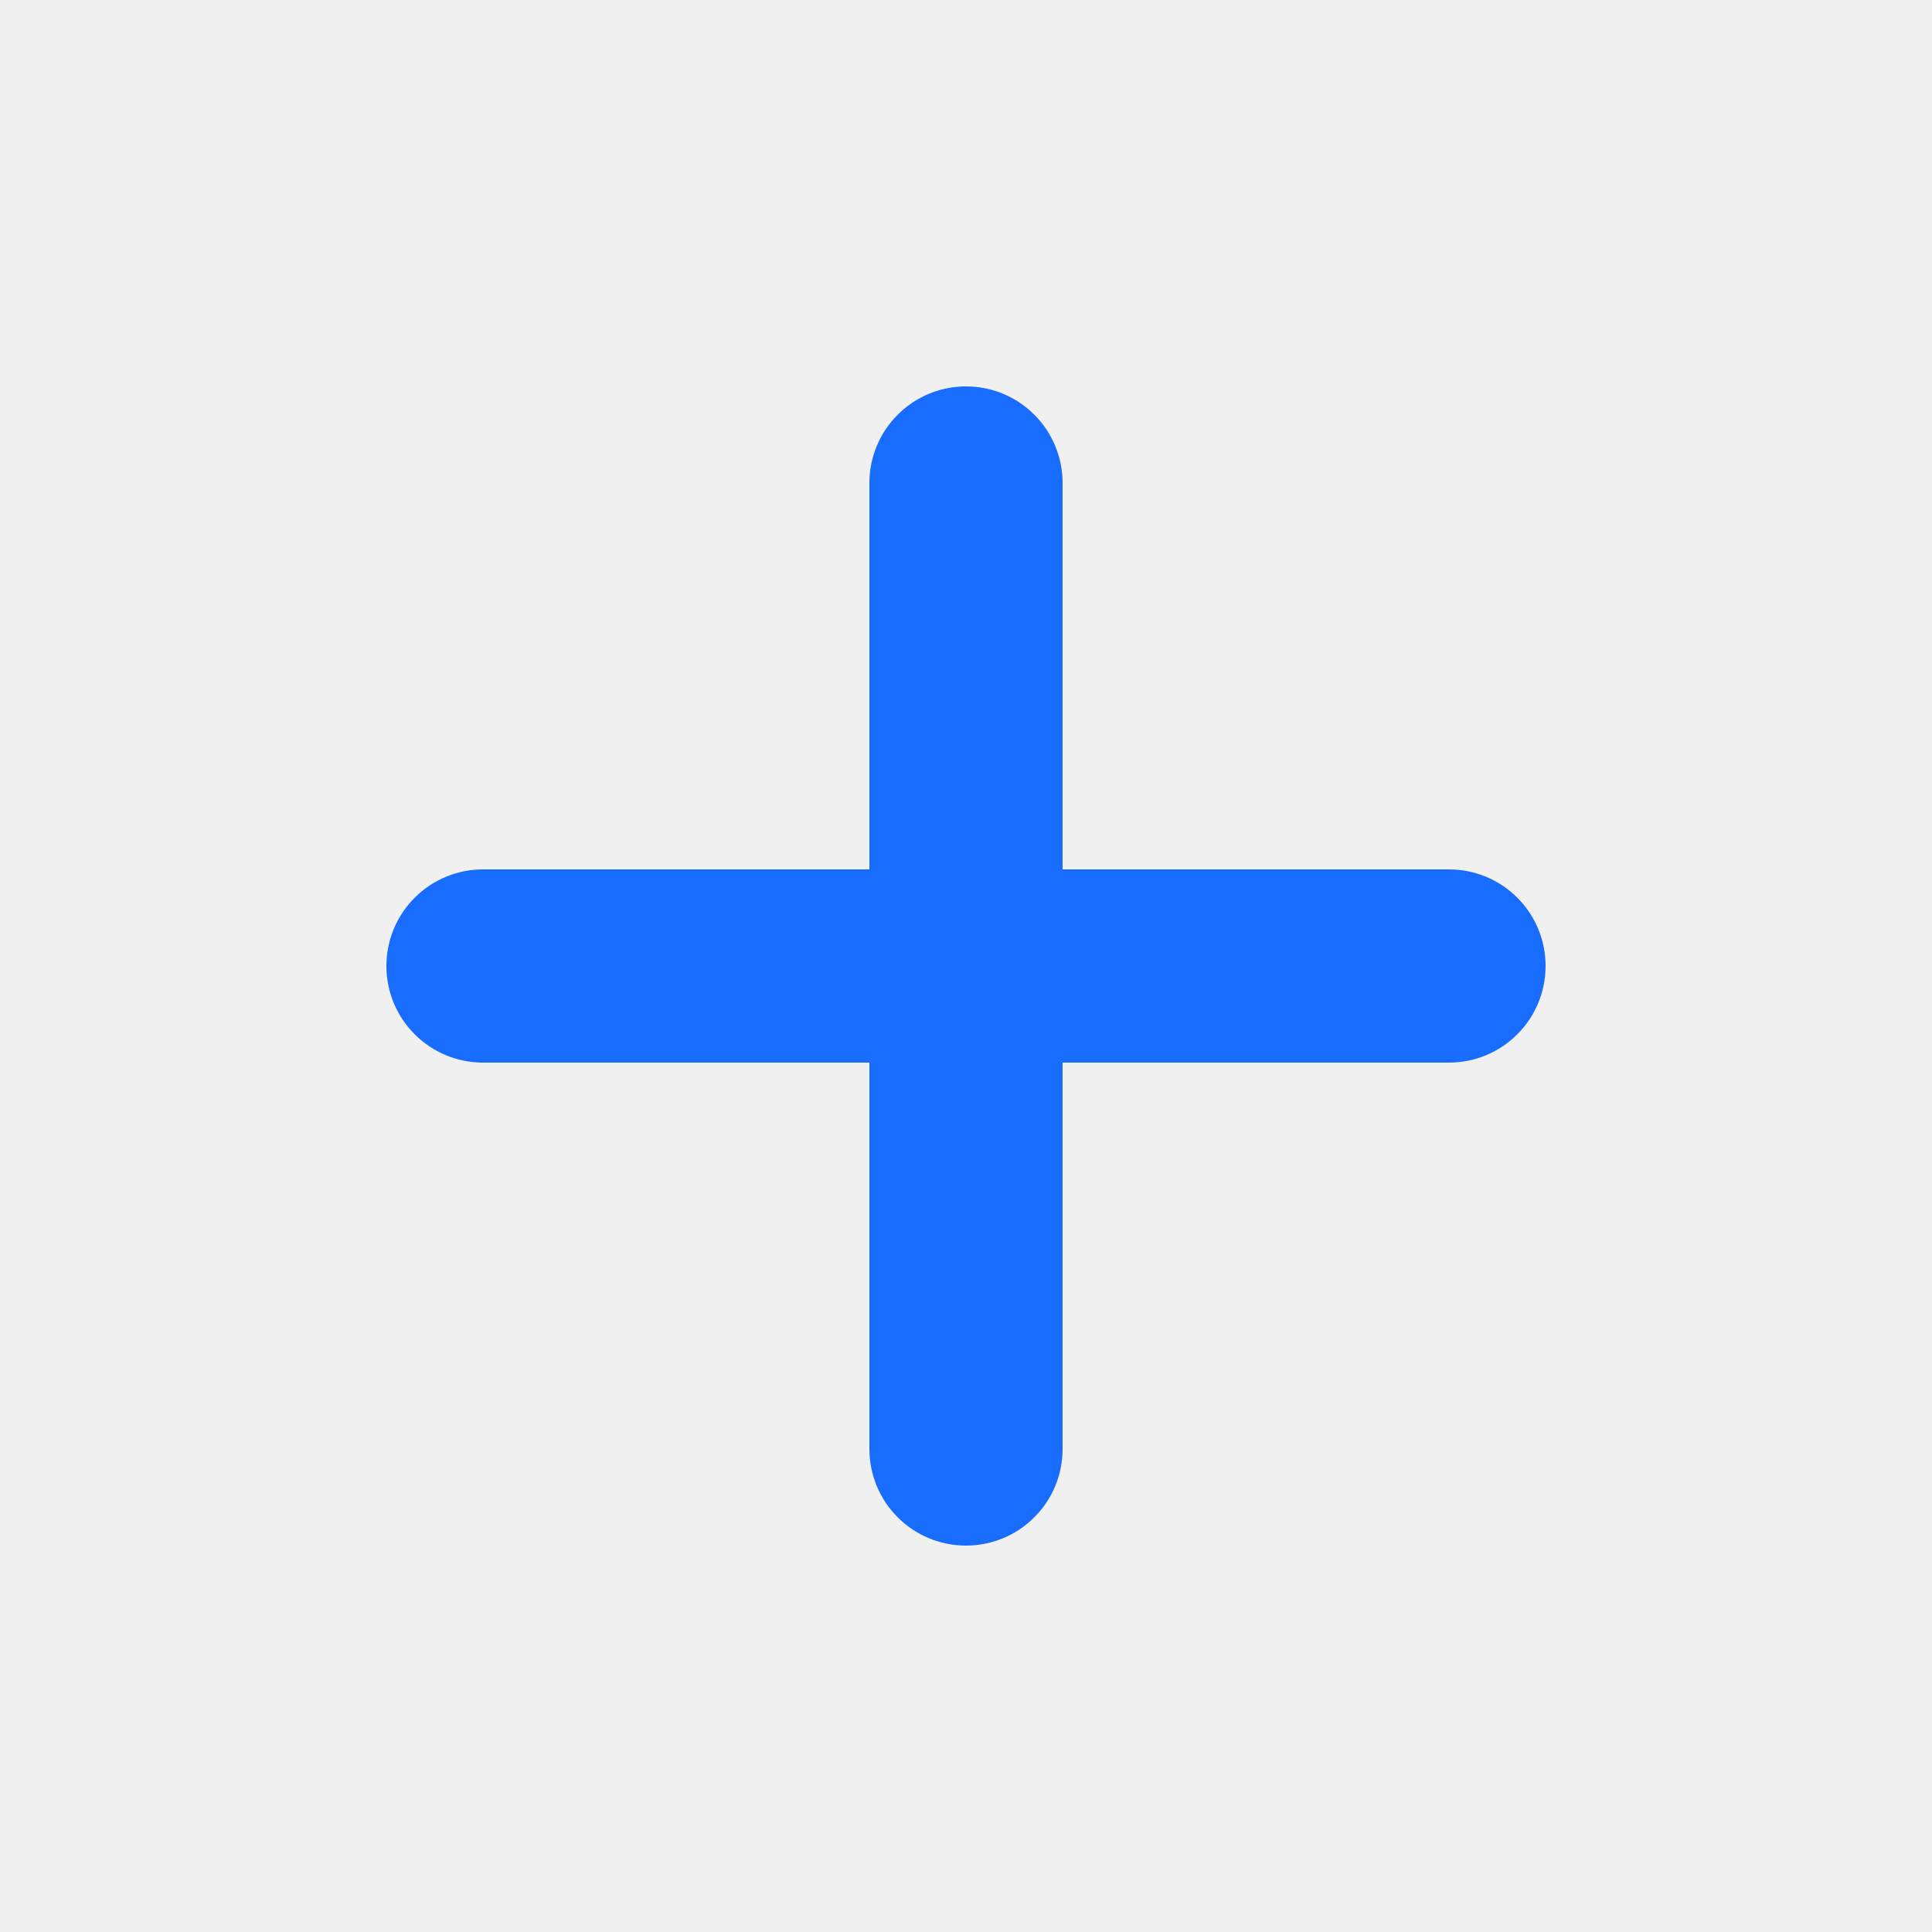
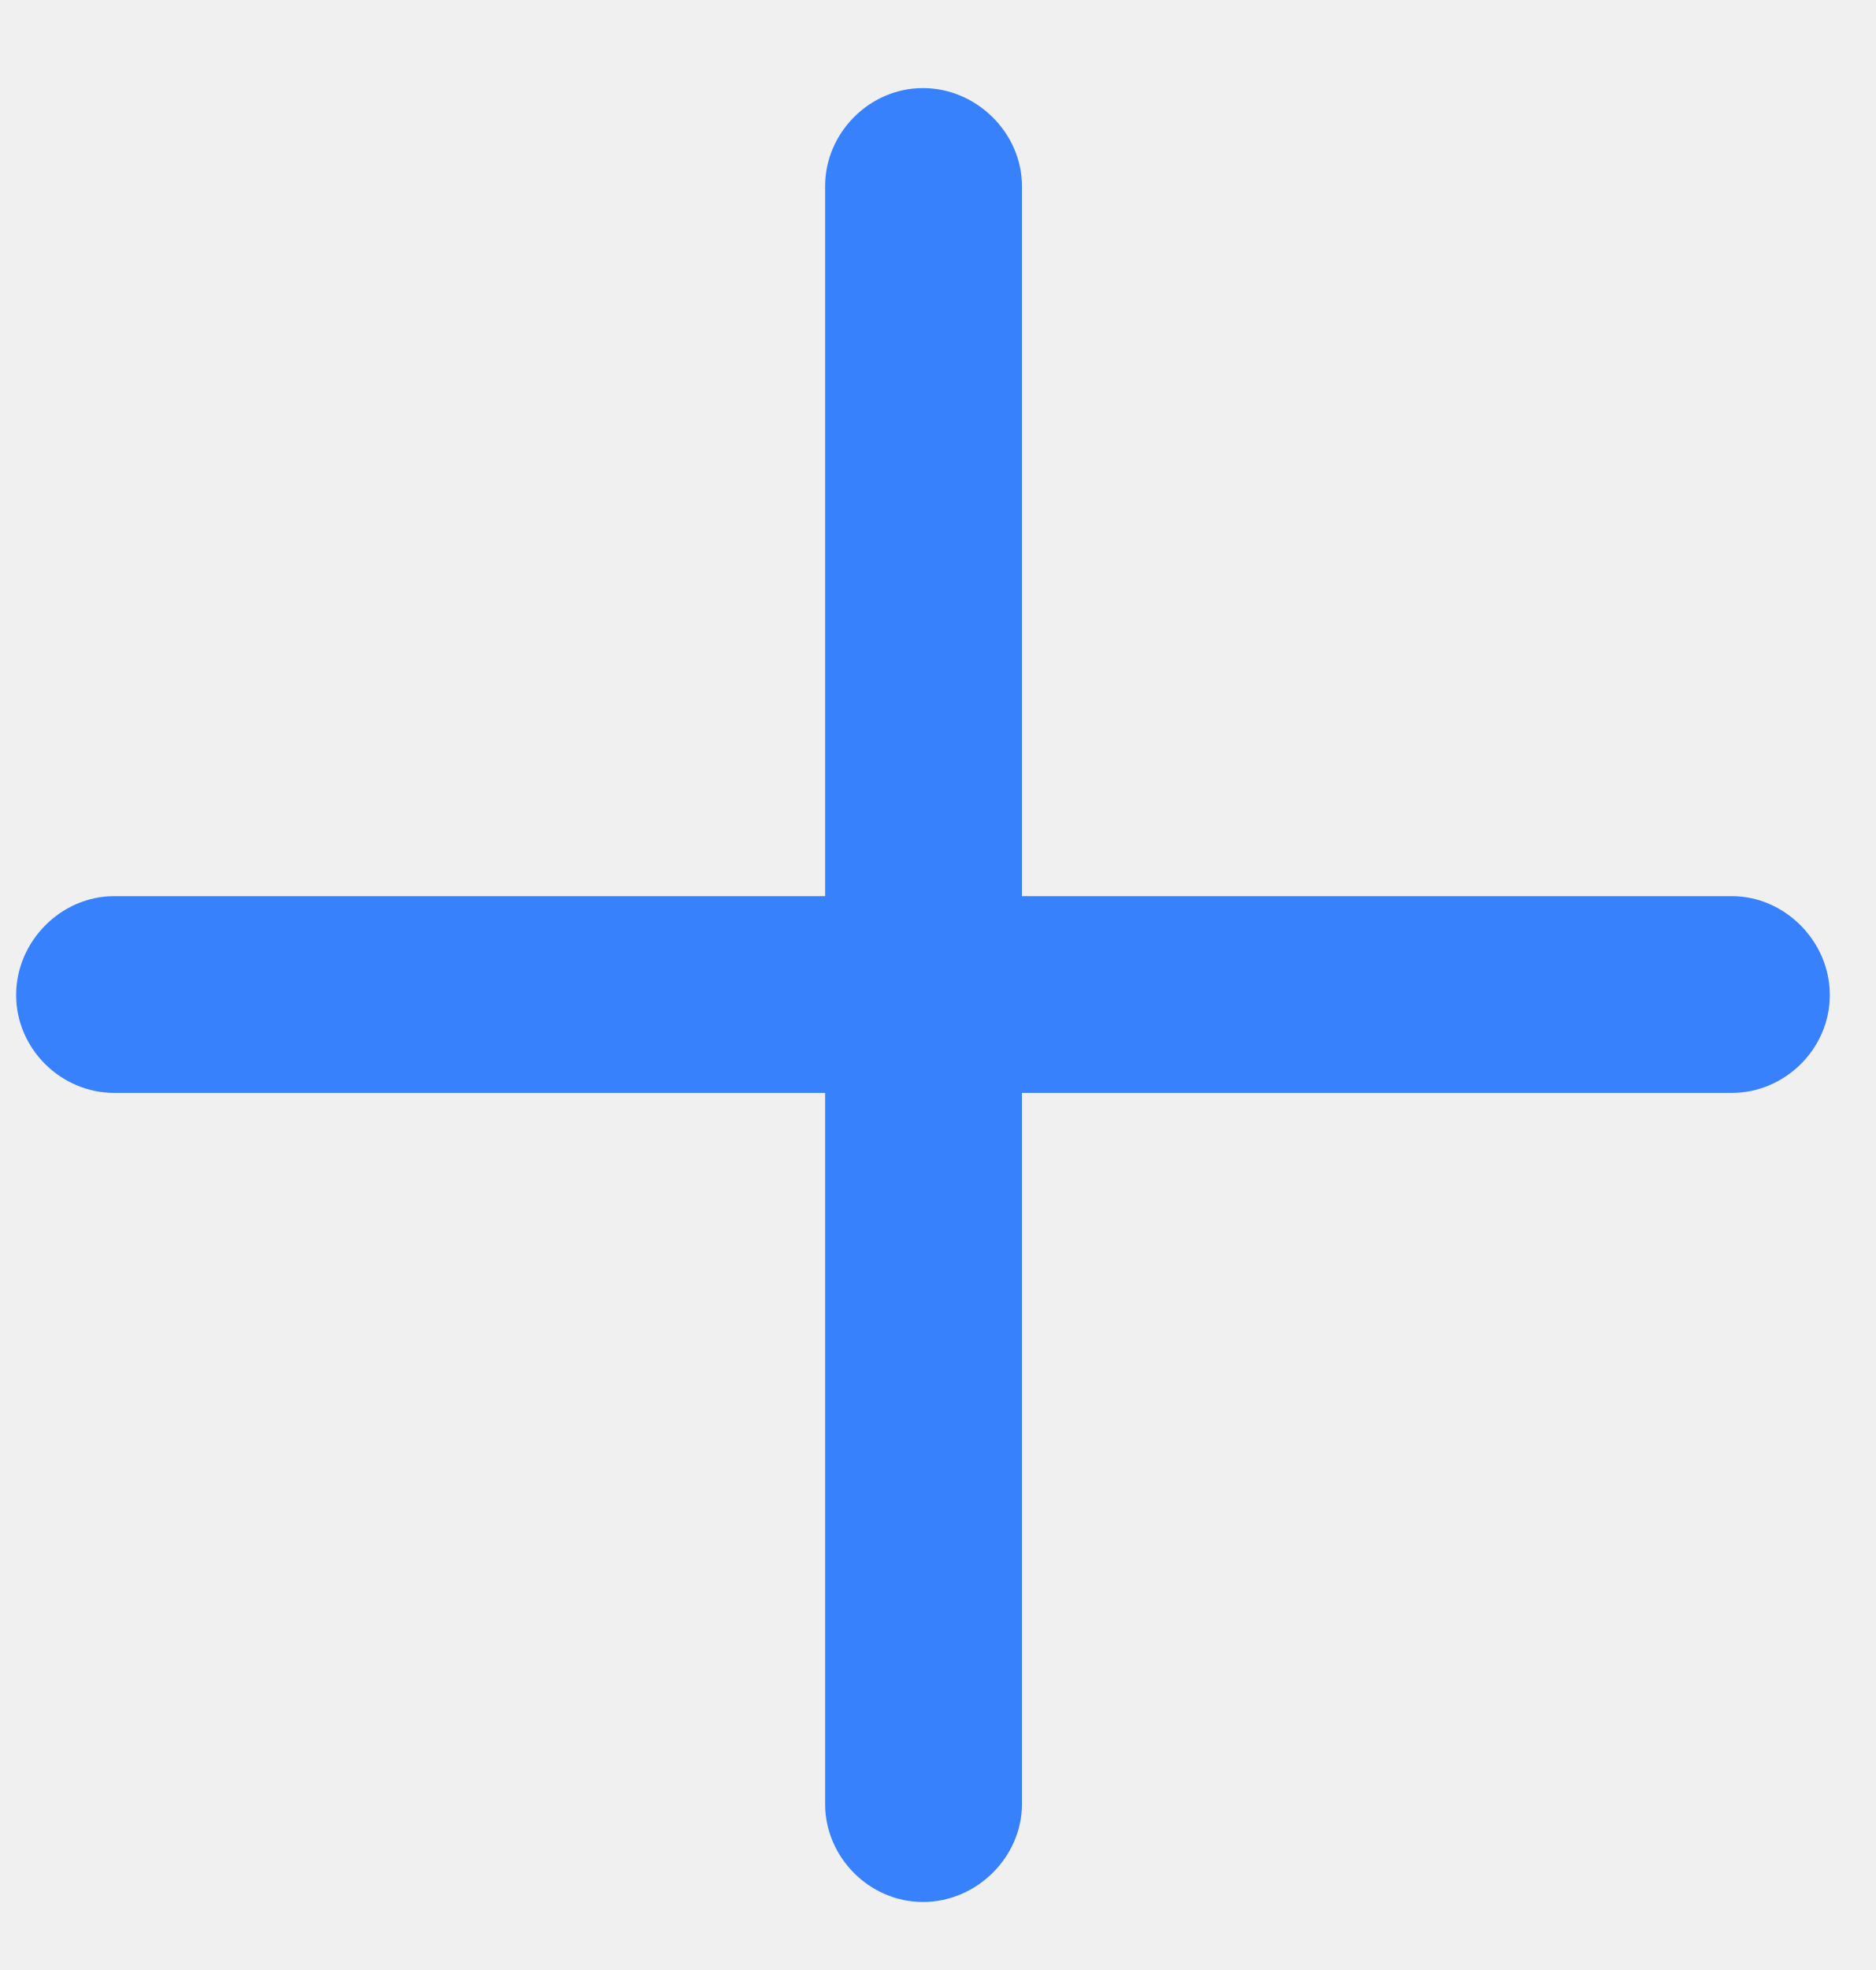
- <svg xmlns="http://www.w3.org/2000/svg" width="20" height="20" viewBox="0 0 20 20" fill="none">
-   <path d="M5 11C4.735 11 4.48 10.895 4.293 10.707C4.105 10.52 4 10.265 4 10C4 9.735 4.105 9.48 4.293 9.293C4.48 9.105 4.735 9 5 9H15C15.265 9 15.52 9.105 15.707 9.293C15.895 9.48 16 9.735 16 10C16 10.265 15.895 10.52 15.707 10.707C15.52 10.895 15.265 11 15 11H5Z" fill="#186DFE" />
-   <path d="M9 5C9 4.735 9.105 4.48 9.293 4.293C9.48 4.105 9.735 4 10 4C10.265 4 10.52 4.105 10.707 4.293C10.895 4.48 11 4.735 11 5V15C11 15.265 10.895 15.52 10.707 15.707C10.52 15.895 10.265 16 10 16C9.735 16 9.48 15.895 9.293 15.707C9.105 15.52 9 15.265 9 15V5Z" fill="#186DFE" />
+ <svg xmlns="http://www.w3.org/2000/svg" width="20" height="21" viewBox="0 0 20 21" fill="none">
+   <g clip-path="url(#clip0_2499_4)">
+     <path d="M0.172 10.607C0.172 11.182 0.652 11.65 1.215 11.65H8.797V19.233C8.797 19.795 9.266 20.275 9.84 20.275C10.414 20.275 10.895 19.795 10.895 19.233V11.65H18.465C19.027 11.65 19.508 11.182 19.508 10.607C19.508 10.033 19.027 9.553 18.465 9.553H10.895V1.982C10.895 1.42 10.414 0.939 9.84 0.939C9.266 0.939 8.797 1.42 8.797 1.982V9.553H1.215C0.652 9.553 0.172 10.033 0.172 10.607Z" fill="#186DFE" fill-opacity="0.85" />
+   </g>
+   <defs>
+     <clipPath id="clip0_2499_4">
+       <rect width="19.688" height="19.348" fill="white" transform="translate(0.171875 0.939453)" />
+     </clipPath>
+   </defs>
</svg>
